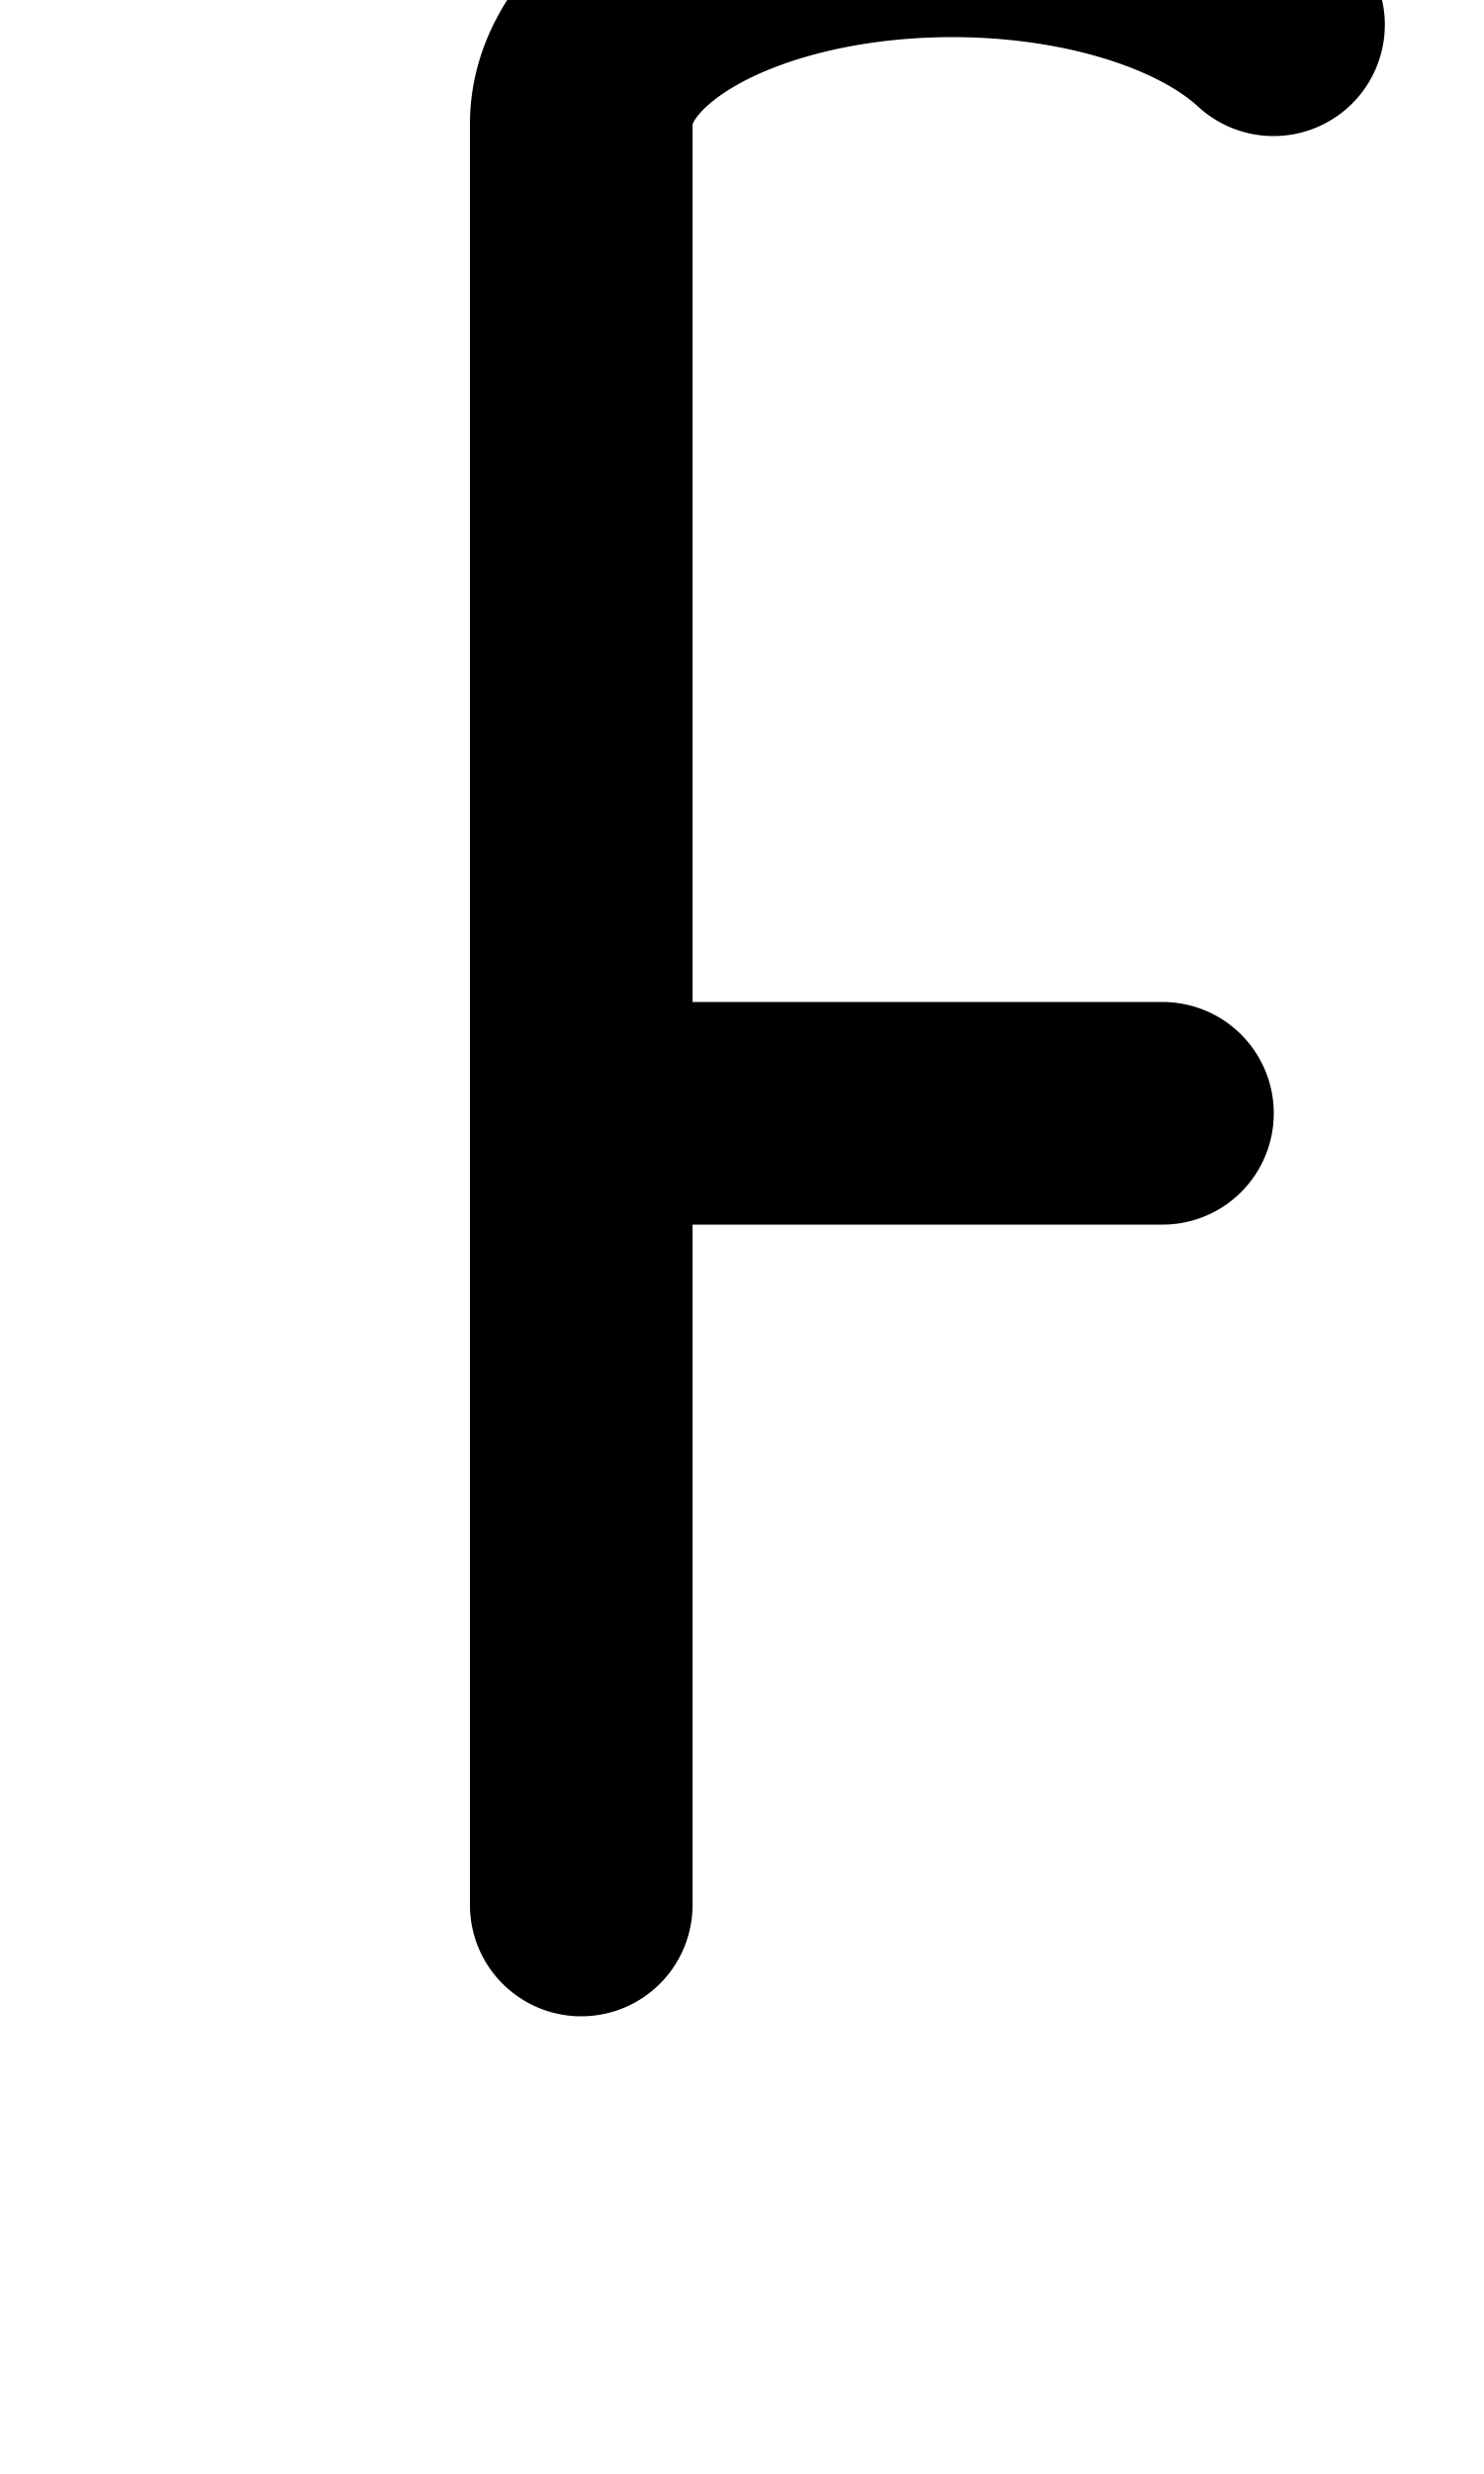
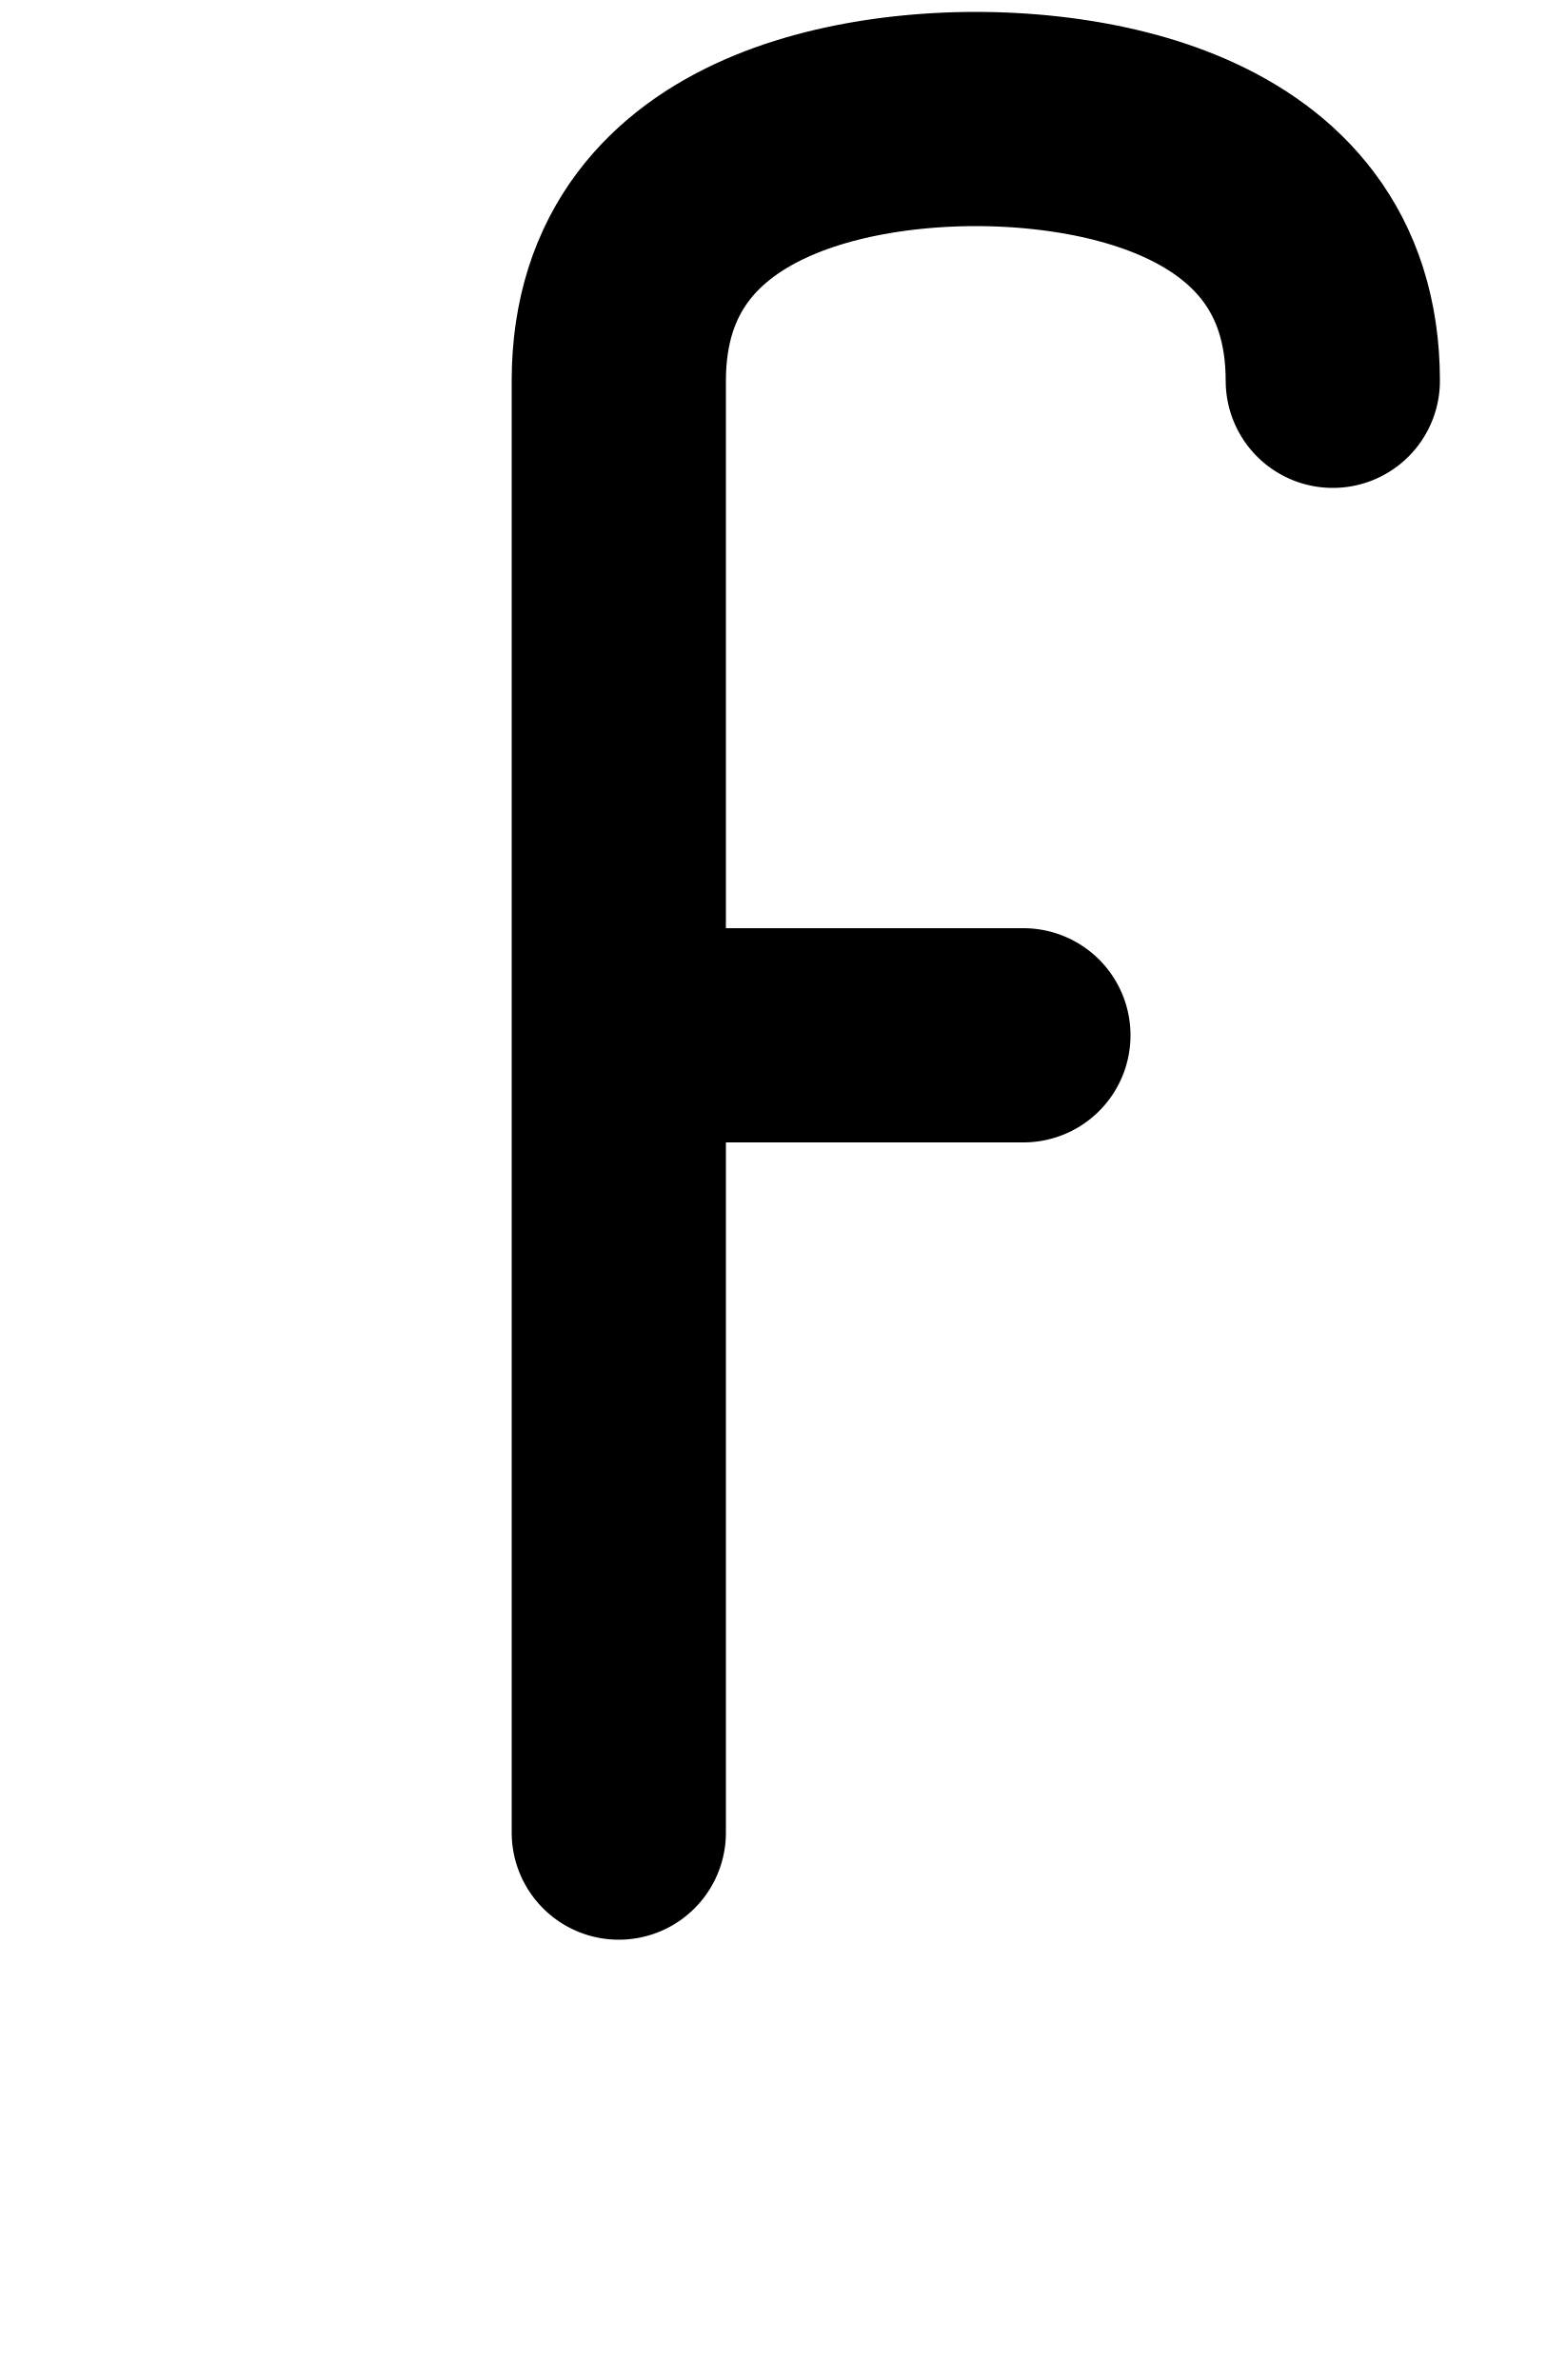
- <svg xmlns="http://www.w3.org/2000/svg" viewBox="0 0 600.000 1000" width="600.000" height="1000">
-   <path d="M 280.001 50.258 L 280.020 50.203 L 280.053 50.109 L 280.100 49.991 L 280.161 49.846 L 280.240 49.674 L 280.337 49.475 L 280.455 49.248 L 280.596 48.995 L 280.761 48.714 L 280.953 48.407 L 281.172 48.074 L 281.421 47.715 L 281.700 47.332 L 282.011 46.925 L 282.355 46.495 L 282.733 46.044 L 283.146 45.571 L 283.594 45.080 L 284.079 44.570 L 284.600 44.043 L 285.160 43.500 L 285.757 42.942 L 286.392 42.371 L 287.065 41.787 L 287.777 41.192 L 288.527 40.588 L 289.316 39.974 L 290.143 39.353 L 291.008 38.725 L 291.912 38.091 L 292.853 37.454 L 293.832 36.812 L 294.848 36.169 L 295.902 35.523 L 296.991 34.877 L 298.117 34.232 L 299.278 33.587 L 300.475 32.945 L 301.706 32.306 L 302.971 31.670 L 304.270 31.038 L 305.601 30.412 L 306.965 29.791 L 308.361 29.177 L 309.787 28.570 L 311.244 27.971 L 312.731 27.380 L 314.247 26.797 L 315.792 26.225 L 317.364 25.662 L 318.964 25.109 L 320.589 24.568 L 322.241 24.038 L 323.917 23.520 L 325.618 23.014 L 327.342 22.521 L 329.089 22.041 L 330.858 21.574 L 332.648 21.121 L 334.459 20.682 L 336.290 20.258 L 338.140 19.848 L 340.008 19.454 L 341.894 19.074 L 343.796 18.711 L 345.714 18.363 L 347.648 18.031 L 349.596 17.716 L 351.558 17.417 L 353.533 17.135 L 355.519 16.869 L 357.518 16.621 L 359.526 16.390 L 361.545 16.176 L 363.572 15.980 L 365.608 15.802 L 367.651 15.641 L 369.701 15.498 L 371.757 15.373 L 373.818 15.266 L 375.883 15.177 L 377.952 15.106 L 380.023 15.053 L 382.096 15.018 L 384.170 15.002 L 386.245 15.004 L 388.319 15.024 L 390.392 15.062 L 392.462 15.118 L 394.530 15.193 L 396.595 15.286 L 398.654 15.396 L 400.709 15.525 L 402.758 15.672 L 404.800 15.836 L 406.834 16.018 L 408.860 16.218 L 410.876 16.435 L 412.883 16.669 L 414.879 16.921 L 416.863 17.190 L 418.836 17.475 L 420.795 17.778 L 422.740 18.096 L 424.671 18.431 L 426.586 18.782 L 428.485 19.149 L 430.367 19.531 L 432.232 19.929 L 434.078 20.341 L 435.904 20.769 L 437.711 21.210 L 439.497 21.666 L 441.262 22.136 L 443.005 22.618 L 444.724 23.114 L 446.420 23.623 L 448.092 24.143 L 449.738 24.675 L 451.358 25.219 L 452.953 25.774 L 454.519 26.338 L 456.058 26.913 L 457.569 27.497 L 459.050 28.090 L 460.501 28.691 L 461.921 29.299 L 463.310 29.915 L 464.668 30.537 L 465.993 31.164 L 467.285 31.797 L 468.543 32.433 L 469.767 33.073 L 470.957 33.716 L 472.111 34.361 L 473.230 35.007 L 474.312 35.652 L 475.358 36.297 L 476.367 36.941 L 477.338 37.582 L 478.272 38.219 L 479.168 38.851 L 480.026 39.478 L 480.845 40.097 L 481.626 40.709 L 482.369 41.312 L 483.073 41.905 L 483.739 42.486 L 484.682 43.341 L 485.509 44.073 L 486.354 44.784 L 487.217 45.474 L 488.095 46.143 L 488.990 46.790 L 489.901 47.415 L 490.827 48.017 L 491.767 48.597 L 492.721 49.153 L 493.689 49.685 L 494.669 50.194 L 495.662 50.678 L 496.666 51.138 L 497.681 51.574 L 498.706 51.984 L 499.742 52.369 L 500.786 52.728 L 501.839 53.062 L 502.899 53.369 L 503.967 53.651 L 505.042 53.906 L 506.122 54.135 L 507.208 54.337 L 508.299 54.513 L 509.393 54.661 L 510.491 54.783 L 511.591 54.878 L 512.693 54.946 L 513.797 54.986 L 514.901 55.000 L 516.006 54.987 L 517.109 54.946 L 518.212 54.878 L 519.312 54.784 L 520.410 54.662 L 521.504 54.513 L 522.595 54.338 L 523.681 54.136 L 524.761 53.907 L 525.836 53.652 L 526.904 53.371 L 527.964 53.063 L 529.017 52.730 L 530.062 52.370 L 531.097 51.986 L 532.122 51.575 L 533.137 51.140 L 534.142 50.681 L 535.134 50.196 L 536.115 49.688 L 537.082 49.155 L 538.036 48.599 L 538.977 48.020 L 539.902 47.417 L 540.813 46.793 L 541.708 46.146 L 542.587 45.477 L 543.450 44.787 L 544.295 44.076 L 545.122 43.344 L 545.931 42.593 L 546.722 41.821 L 547.493 41.031 L 548.245 40.222 L 548.977 39.395 L 549.688 38.550 L 550.378 37.687 L 551.047 36.808 L 551.694 35.913 L 552.319 35.003 L 552.921 34.077 L 553.500 33.137 L 554.057 32.182 L 554.589 31.215 L 555.098 30.235 L 555.582 29.242 L 556.042 28.238 L 556.477 27.223 L 556.888 26.198 L 557.272 25.162 L 557.632 24.118 L 557.965 23.065 L 558.273 22.004 L 558.555 20.936 L 558.810 19.862 L 559.039 18.781 L 559.241 17.696 L 559.416 16.605 L 559.565 15.511 L 559.687 14.413 L 559.782 13.313 L 559.849 12.210 L 559.890 11.107 L 559.904 10.002 L 559.890 8.898 L 559.850 7.794 L 559.782 6.692 L 559.687 5.592 L 559.566 4.494 L 559.417 3.399 L 559.242 2.309 L 559.040 1.223 L 558.811 0.143 L 558.556 -0.932 L 558.274 -2.000 L 557.967 -3.061 L 557.633 -4.113 L 557.274 -5.158 L 556.889 -6.193 L 556.479 -7.219 L 556.044 -8.234 L 555.584 -9.238 L 555.100 -10.230 L 554.591 -11.211 L 554.059 -12.178 L 553.503 -13.133 L 552.923 -14.073 L 552.321 -14.999 L 551.697 -15.909 L 551.050 -16.805 L 550.381 -17.684 L 549.691 -18.546 L 548.980 -19.391 L 548.248 -20.218 L 547.497 -21.028 L 546.725 -21.818 L 545.935 -22.589 L 545.126 -23.341 L 543.873 -24.476 L 543.250 -25.031 L 541.963 -26.155 L 541.343 -26.687 L 540.021 -27.799 L 539.405 -28.308 L 538.049 -29.409 L 537.438 -29.896 L 536.049 -30.985 L 535.442 -31.452 L 534.019 -32.528 L 533.418 -32.975 L 531.962 -34.039 L 531.366 -34.467 L 529.877 -35.518 L 529.287 -35.927 L 527.766 -36.965 L 527.181 -37.357 L 525.628 -38.381 L 525.050 -38.756 L 523.465 -39.767 L 522.893 -40.126 L 521.278 -41.122 L 520.711 -41.466 L 519.065 -42.448 L 518.505 -42.777 L 516.829 -43.744 L 516.274 -44.059 L 514.569 -45.012 L 514.020 -45.313 L 512.285 -46.251 L 511.743 -46.539 L 509.979 -47.461 L 509.443 -47.737 L 507.651 -48.644 L 507.121 -48.908 L 505.301 -49.798 L 504.777 -50.051 L 502.930 -50.925 L 502.411 -51.167 L 500.538 -52.025 L 500.024 -52.257 L 498.125 -53.098 L 497.617 -53.320 L 495.691 -54.144 L 495.189 -54.356 L 493.238 -55.164 L 492.741 -55.366 L 490.766 -56.157 L 490.274 -56.350 L 488.275 -57.124 L 487.788 -57.309 L 485.765 -58.064 L 485.283 -58.241 L 483.237 -58.978 L 482.760 -59.147 L 480.692 -59.867 L 480.219 -60.028 L 478.129 -60.730 L 477.661 -60.884 L 475.549 -61.567 L 475.086 -61.714 L 472.953 -62.378 L 472.494 -62.518 L 470.341 -63.164 L 469.886 -63.297 L 467.713 -63.924 L 467.262 -64.051 L 465.070 -64.659 L 464.623 -64.780 L 462.413 -65.368 L 461.969 -65.484 L 459.741 -66.052 L 459.301 -66.162 L 457.056 -66.711 L 456.620 -66.815 L 454.358 -67.344 L 453.924 -67.443 L 451.647 -67.952 L 451.216 -68.046 L 448.923 -68.535 L 448.496 -68.624 L 446.188 -69.093 L 445.763 -69.177 L 443.441 -69.626 L 443.019 -69.705 L 440.683 -70.133 L 440.264 -70.208 L 437.916 -70.615 L 437.499 -70.686 L 435.138 -71.072 L 434.723 -71.138 L 432.351 -71.504 L 431.939 -71.566 L 429.555 -71.911 L 429.145 -71.968 L 426.751 -72.293 L 426.342 -72.346 L 423.939 -72.649 L 423.532 -72.698 L 421.120 -72.980 L 420.715 -73.026 L 418.294 -73.287 L 417.890 -73.328 L 415.462 -73.568 L 415.060 -73.605 L 412.624 -73.823 L 412.223 -73.858 L 409.781 -74.054 L 409.381 -74.085 L 406.933 -74.260 L 406.535 -74.286 L 404.082 -74.440 L 403.684 -74.463 L 401.227 -74.595 L 400.829 -74.615 L 398.368 -74.725 L 397.972 -74.741 L 395.508 -74.830 L 395.112 -74.843 L 392.645 -74.910 L 392.250 -74.919 L 389.781 -74.965 L 389.386 -74.970 L 386.917 -74.994 L 386.521 -74.996 L 384.052 -74.998 L 383.656 -74.997 L 381.187 -74.977 L 380.792 -74.972 L 378.323 -74.931 L 377.928 -74.923 L 375.461 -74.860 L 375.065 -74.848 L 372.600 -74.764 L 372.204 -74.748 L 369.742 -74.642 L 369.345 -74.623 L 366.887 -74.496 L 366.489 -74.473 L 364.035 -74.324 L 363.637 -74.298 L 361.188 -74.127 L 360.788 -74.097 L 358.345 -73.905 L 357.944 -73.872 L 355.507 -73.658 L 355.105 -73.621 L 352.675 -73.386 L 352.272 -73.345 L 349.850 -73.088 L 349.445 -73.044 L 347.031 -72.766 L 346.624 -72.717 L 344.219 -72.419 L 343.811 -72.366 L 341.415 -72.046 L 341.005 -71.989 L 338.620 -71.648 L 338.208 -71.588 L 335.833 -71.226 L 335.419 -71.161 L 333.056 -70.778 L 332.639 -70.709 L 330.288 -70.305 L 329.869 -70.231 L 327.531 -69.808 L 327.110 -69.729 L 324.785 -69.285 L 324.361 -69.202 L 322.050 -68.737 L 321.623 -68.649 L 319.327 -68.164 L 318.897 -68.071 L 316.616 -67.566 L 316.183 -67.468 L 313.918 -66.943 L 313.482 -66.839 L 311.234 -66.295 L 310.794 -66.186 L 308.563 -65.621 L 308.120 -65.507 L 305.906 -64.923 L 305.460 -64.803 L 303.265 -64.199 L 302.814 -64.073 L 300.638 -63.450 L 300.184 -63.318 L 298.027 -62.676 L 297.568 -62.537 L 295.432 -61.877 L 294.969 -61.731 L 292.853 -61.052 L 292.386 -60.899 L 290.291 -60.201 L 289.820 -60.042 L 287.747 -59.326 L 287.271 -59.158 L 285.220 -58.424 L 284.739 -58.249 L 282.711 -57.497 L 282.226 -57.314 L 280.221 -56.544 L 279.731 -56.352 L 277.750 -55.565 L 277.255 -55.365 L 275.299 -54.560 L 274.798 -54.350 L 272.867 -53.529 L 272.361 -53.310 L 270.456 -52.471 L 269.943 -52.242 L 268.065 -51.387 L 267.547 -51.148 L 265.695 -50.276 L 265.171 -50.026 L 263.346 -49.138 L 262.817 -48.877 L 261.020 -47.973 L 260.484 -47.700 L 258.715 -46.781 L 258.174 -46.495 L 256.433 -45.561 L 255.886 -45.262 L 254.175 -44.312 L 253.622 -44.000 L 251.940 -43.036 L 251.380 -42.710 L 249.728 -41.730 L 249.163 -41.390 L 247.541 -40.396 L 246.970 -40.040 L 245.379 -39.033 L 244.802 -38.661 L 243.243 -37.639 L 242.660 -37.251 L 241.132 -36.216 L 240.543 -35.810 L 239.048 -34.761 L 238.453 -34.337 L 236.990 -33.276 L 236.390 -32.833 L 234.960 -31.759 L 234.355 -31.296 L 232.959 -30.210 L 232.348 -29.727 L 230.986 -28.628 L 230.371 -28.124 L 229.042 -27.014 L 228.423 -26.487 L 227.129 -25.365 L 226.506 -24.815 L 225.247 -23.682 L 224.621 -23.108 L 223.397 -21.964 L 222.768 -21.365 L 221.579 -20.211 L 220.949 -19.586 L 219.796 -18.421 L 219.164 -17.770 L 218.047 -16.595 L 217.415 -15.917 L 216.335 -14.732 L 215.703 -14.025 L 214.659 -12.831 L 214.029 -12.095 L 213.023 -10.892 L 212.395 -10.126 L 211.426 -8.914 L 210.802 -8.117 L 209.870 -6.897 L 209.252 -6.068 L 208.358 -4.841 L 207.747 -3.980 L 206.890 -2.744 L 206.287 -1.851 L 205.469 -0.608 L 204.876 0.318 L 204.097 1.568 L 203.515 2.527 L 202.774 3.783 L 202.206 4.776 L 201.504 6.039 L 200.951 7.065 L 200.288 8.334 L 199.753 9.393 L 199.129 10.667 L 198.613 11.759 L 198.029 13.039 L 197.535 14.163 L 196.990 15.448 L 196.519 16.603 L 196.015 17.893 L 195.570 19.078 L 195.105 20.372 L 194.688 21.587 L 194.263 22.884 L 193.876 24.127 L 193.491 25.428 L 193.136 26.696 L 192.792 28.000 L 192.471 29.292 L 192.167 30.600 L 191.881 31.913 L 191.618 33.223 L 191.370 34.556 L 191.146 35.868 L 190.938 37.218 L 190.755 38.532 L 190.586 39.895 L 190.444 41.210 L 190.317 42.585 L 190.215 43.901 L 190.130 45.284 L 190.069 46.601 L 190.026 47.988 L 190.005 49.305 L 190.000 50.000 L 190.000 450.000 L 190.000 770.000 L 190.014 771.104 L 190.054 772.208 L 190.122 773.310 L 190.217 774.411 L 190.338 775.508 L 190.487 776.603 L 190.663 777.693 L 190.865 778.779 L 191.093 779.860 L 191.349 780.934 L 191.630 782.002 L 191.938 783.063 L 192.271 784.116 L 192.631 785.160 L 193.015 786.195 L 193.425 787.221 L 193.861 788.236 L 194.320 789.240 L 194.805 790.233 L 195.314 791.213 L 195.846 792.180 L 196.402 793.135 L 196.982 794.075 L 197.584 795.001 L 198.209 795.911 L 198.856 796.806 L 199.524 797.685 L 200.215 798.548 L 200.926 799.393 L 201.657 800.220 L 202.409 801.029 L 203.180 801.820 L 203.971 802.591 L 204.780 803.343 L 205.607 804.074 L 206.452 804.785 L 207.315 805.476 L 208.194 806.144 L 209.089 806.791 L 209.999 807.416 L 210.925 808.018 L 211.865 808.598 L 212.820 809.154 L 213.787 809.686 L 214.767 810.195 L 215.760 810.680 L 216.764 811.139 L 217.779 811.575 L 218.805 811.985 L 219.840 812.369 L 220.884 812.729 L 221.937 813.062 L 222.998 813.370 L 224.066 813.651 L 225.140 813.907 L 226.221 814.135 L 227.307 814.337 L 228.397 814.513 L 229.492 814.662 L 230.589 814.783 L 231.690 814.878 L 232.792 814.946 L 233.896 814.986 L 235.000 815.000 L 236.104 814.986 L 237.208 814.946 L 238.310 814.878 L 239.411 814.783 L 240.508 814.662 L 241.603 814.513 L 242.693 814.337 L 243.779 814.135 L 244.860 813.907 L 245.934 813.651 L 247.002 813.370 L 248.063 813.062 L 249.116 812.729 L 250.160 812.369 L 251.195 811.985 L 252.221 811.575 L 253.236 811.139 L 254.240 810.680 L 255.233 810.195 L 256.213 809.686 L 257.180 809.154 L 258.135 808.598 L 259.075 808.018 L 260.001 807.416 L 260.911 806.791 L 261.806 806.144 L 262.685 805.476 L 263.548 804.785 L 264.393 804.074 L 265.220 803.343 L 266.029 802.591 L 266.820 801.820 L 267.591 801.029 L 268.343 800.220 L 269.074 799.393 L 269.785 798.548 L 270.476 797.685 L 271.144 796.806 L 271.791 795.911 L 272.416 795.001 L 273.018 794.075 L 273.598 793.135 L 274.154 792.180 L 274.686 791.213 L 275.195 790.233 L 275.680 789.240 L 276.139 788.236 L 276.575 787.221 L 276.985 786.195 L 277.369 785.160 L 277.729 784.116 L 278.062 783.063 L 278.370 782.002 L 278.651 780.934 L 278.907 779.860 L 279.135 778.779 L 279.337 777.693 L 279.513 776.603 L 279.662 775.508 L 279.783 774.411 L 279.878 773.310 L 279.946 772.208 L 279.986 771.104 L 280.000 770.000 L 280.000 495.000 L 470.000 495.000 L 471.104 494.986 L 472.208 494.946 L 473.310 494.878 L 474.411 494.783 L 475.508 494.662 L 476.603 494.513 L 477.693 494.337 L 478.779 494.135 L 479.860 493.907 L 480.934 493.651 L 482.002 493.370 L 483.063 493.062 L 484.116 492.729 L 485.160 492.369 L 486.195 491.985 L 487.221 491.575 L 488.236 491.139 L 489.240 490.680 L 490.233 490.195 L 491.213 489.686 L 492.180 489.154 L 493.135 488.598 L 494.075 488.018 L 495.001 487.416 L 495.911 486.791 L 496.806 486.144 L 497.685 485.476 L 498.548 484.785 L 499.393 484.074 L 500.220 483.343 L 501.029 482.591 L 501.820 481.820 L 502.591 481.029 L 503.343 480.220 L 504.074 479.393 L 504.785 478.548 L 505.476 477.685 L 506.144 476.806 L 506.791 475.911 L 507.416 475.001 L 508.018 474.075 L 508.598 473.135 L 509.154 472.180 L 509.686 471.213 L 510.195 470.233 L 510.680 469.240 L 511.139 468.236 L 511.575 467.221 L 511.985 466.195 L 512.369 465.160 L 512.729 464.116 L 513.062 463.063 L 513.370 462.002 L 513.651 460.934 L 513.907 459.860 L 514.135 458.779 L 514.337 457.693 L 514.513 456.603 L 514.662 455.508 L 514.783 454.411 L 514.878 453.310 L 514.946 452.208 L 514.986 451.104 L 515.000 450.000 L 514.986 448.896 L 514.946 447.792 L 514.878 446.690 L 514.783 445.589 L 514.662 444.492 L 514.513 443.397 L 514.337 442.307 L 514.135 441.221 L 513.907 440.140 L 513.651 439.066 L 513.370 437.998 L 513.062 436.937 L 512.729 435.884 L 512.369 434.840 L 511.985 433.805 L 511.575 432.779 L 511.139 431.764 L 510.680 430.760 L 510.195 429.767 L 509.686 428.787 L 509.154 427.820 L 508.598 426.865 L 508.018 425.925 L 507.416 424.999 L 506.791 424.089 L 506.144 423.194 L 505.476 422.315 L 504.785 421.452 L 504.074 420.607 L 503.343 419.780 L 502.591 418.971 L 501.820 418.180 L 501.029 417.409 L 500.220 416.657 L 499.393 415.926 L 498.548 415.215 L 497.685 414.524 L 496.806 413.856 L 495.911 413.209 L 495.001 412.584 L 494.075 411.982 L 493.135 411.402 L 492.180 410.846 L 491.213 410.314 L 490.233 409.805 L 489.240 409.320 L 488.236 408.861 L 487.221 408.425 L 486.195 408.015 L 485.160 407.631 L 484.116 407.271 L 483.063 406.938 L 482.002 406.630 L 480.934 406.349 L 479.860 406.093 L 478.779 405.865 L 477.693 405.663 L 476.603 405.487 L 475.508 405.338 L 474.411 405.217 L 473.310 405.122 L 472.208 405.054 L 471.104 405.014 L 470.000 405.000 L 280.000 405.000 L 280.000 50.347 L 280.001 50.258 Z" fill="black" fill-rule="evenodd" />
+ <svg xmlns="http://www.w3.org/2000/svg" viewBox="0 0 650.000 1000" width="650.000" height="1000">
+   <path d="M 305.061 156.907 L 305.217 153.985 L 305.466 151.233 L 305.800 148.644 L 306.210 146.208 L 306.691 143.918 L 307.234 141.761 L 307.836 139.729 L 308.491 137.810 L 309.198 135.992 L 309.955 134.264 L 310.761 132.616 L 311.617 131.038 L 312.525 129.518 L 313.487 128.049 L 314.507 126.624 L 315.587 125.235 L 316.732 123.877 L 317.944 122.546 L 319.228 121.240 L 320.587 119.956 L 322.022 118.694 L 323.537 117.452 L 325.132 116.232 L 326.808 115.034 L 328.565 113.859 L 330.402 112.709 L 332.318 111.587 L 334.312 110.492 L 336.381 109.428 L 338.522 108.396 L 340.733 107.398 L 343.008 106.435 L 345.346 105.509 L 347.741 104.621 L 350.190 103.771 L 352.687 102.962 L 355.229 102.193 L 357.809 101.464 L 360.425 100.777 L 363.070 100.132 L 365.740 99.527 L 368.430 98.964 L 371.134 98.442 L 373.848 97.961 L 376.566 97.519 L 379.284 97.117 L 381.996 96.753 L 384.698 96.427 L 387.384 96.138 L 390.049 95.885 L 392.688 95.666 L 395.296 95.481 L 397.868 95.328 L 400.398 95.206 L 402.882 95.114 L 405.314 95.050 L 407.689 95.013 L 410.000 95.001 L 412.311 95.013 L 414.686 95.050 L 417.118 95.114 L 419.602 95.206 L 422.132 95.328 L 424.704 95.481 L 427.312 95.666 L 429.951 95.885 L 432.616 96.138 L 435.302 96.427 L 438.004 96.753 L 440.716 97.117 L 443.434 97.519 L 446.152 97.961 L 448.866 98.442 L 451.570 98.964 L 454.260 99.527 L 456.930 100.132 L 459.575 100.777 L 462.191 101.464 L 464.771 102.193 L 467.313 102.962 L 469.810 103.771 L 472.259 104.621 L 474.654 105.509 L 476.992 106.435 L 479.267 107.398 L 481.478 108.396 L 483.619 109.428 L 485.688 110.492 L 487.682 111.587 L 489.598 112.709 L 491.435 113.859 L 493.192 115.034 L 494.868 116.232 L 496.463 117.452 L 497.978 118.694 L 499.413 119.956 L 500.772 121.240 L 502.056 122.546 L 503.268 123.877 L 504.413 125.235 L 505.493 126.624 L 506.513 128.049 L 507.475 129.518 L 508.383 131.038 L 509.239 132.616 L 510.045 134.264 L 510.802 135.992 L 511.509 137.810 L 512.164 139.729 L 512.766 141.761 L 513.309 143.918 L 513.790 146.208 L 514.200 148.644 L 514.534 151.233 L 514.783 153.985 L 514.939 156.907 L 515.007 160.788 L 515.040 161.892 L 515.100 162.994 L 515.187 164.095 L 515.301 165.194 L 515.442 166.289 L 515.609 167.381 L 515.804 168.468 L 516.025 169.550 L 516.273 170.626 L 516.547 171.696 L 516.847 172.759 L 517.173 173.814 L 517.525 174.861 L 517.902 175.899 L 518.305 176.928 L 518.733 177.946 L 519.186 178.953 L 519.663 179.949 L 520.165 180.933 L 520.691 181.904 L 521.240 182.862 L 521.813 183.807 L 522.409 184.737 L 523.027 185.652 L 523.668 186.551 L 524.330 187.435 L 525.014 188.302 L 525.719 189.152 L 526.445 189.985 L 527.191 190.799 L 527.957 191.595 L 528.742 192.372 L 529.546 193.129 L 530.368 193.867 L 531.208 194.584 L 532.065 195.280 L 532.940 195.955 L 533.830 196.608 L 534.737 197.239 L 535.658 197.848 L 536.594 198.434 L 537.544 198.997 L 538.508 199.536 L 539.485 200.052 L 540.474 200.543 L 541.475 201.010 L 542.487 201.452 L 543.510 201.870 L 544.542 202.262 L 545.584 202.628 L 546.634 202.969 L 547.693 203.284 L 548.759 203.573 L 549.832 203.836 L 550.910 204.072 L 551.995 204.282 L 553.084 204.465 L 554.177 204.622 L 555.274 204.751 L 556.374 204.854 L 557.476 204.929 L 558.579 204.978 L 559.683 204.999 L 560.788 204.993 L 561.892 204.960 L 562.994 204.900 L 564.095 204.813 L 565.194 204.699 L 566.289 204.558 L 567.381 204.391 L 568.468 204.196 L 569.550 203.975 L 570.626 203.727 L 571.696 203.453 L 572.759 203.153 L 573.814 202.827 L 574.861 202.475 L 575.899 202.098 L 576.928 201.695 L 577.946 201.267 L 578.953 200.814 L 579.949 200.337 L 580.933 199.835 L 581.904 199.309 L 582.862 198.760 L 583.807 198.187 L 584.737 197.591 L 585.652 196.973 L 586.551 196.332 L 587.435 195.670 L 588.302 194.986 L 589.152 194.281 L 589.985 193.555 L 590.799 192.809 L 591.595 192.043 L 592.372 191.258 L 593.129 190.454 L 593.867 189.632 L 594.584 188.792 L 595.280 187.935 L 595.955 187.060 L 596.608 186.170 L 597.239 185.263 L 597.848 184.342 L 598.434 183.406 L 598.997 182.456 L 599.536 181.492 L 600.052 180.515 L 600.543 179.526 L 601.010 178.525 L 601.452 177.513 L 601.870 176.490 L 602.262 175.458 L 602.628 174.416 L 602.969 173.366 L 603.284 172.307 L 603.573 171.241 L 603.836 170.168 L 604.072 169.090 L 604.282 168.005 L 604.465 166.916 L 604.622 165.823 L 604.751 164.726 L 604.854 163.626 L 604.929 162.524 L 604.978 161.421 L 604.999 160.317 L 604.993 159.212 L 604.911 154.524 L 604.854 152.911 L 604.610 148.354 L 604.558 147.525 L 604.491 146.697 L 604.090 142.269 L 604.005 141.421 L 603.904 140.574 L 603.350 136.274 L 603.230 135.409 L 603.093 134.547 L 602.390 130.372 L 602.233 129.495 L 602.059 128.621 L 601.210 124.570 L 601.015 123.684 L 600.802 122.802 L 599.812 118.873 L 599.578 117.983 L 599.326 117.098 L 598.198 113.289 L 597.924 112.398 L 597.632 111.514 L 596.372 107.824 L 596.059 106.938 L 595.727 106.059 L 594.338 102.486 L 593.986 101.610 L 593.616 100.742 L 592.101 97.283 L 591.713 96.422 L 591.307 95.568 L 589.670 92.223 L 589.247 91.380 L 588.806 90.546 L 587.053 87.313 L 586.597 86.493 L 586.124 85.682 L 584.258 82.558 L 583.773 81.765 L 583.271 80.982 L 581.296 77.966 L 580.784 77.203 L 580.258 76.450 L 578.177 73.540 L 577.644 72.810 L 577.095 72.090 L 574.914 69.285 L 574.362 68.589 L 573.796 67.904 L 571.518 65.201 L 570.950 64.542 L 570.371 63.893 L 567.999 61.292 L 567.421 60.669 L 566.831 60.058 L 564.371 57.555 L 563.190 56.397 L 560.645 53.992 L 559.456 52.908 L 556.830 50.599 L 555.641 49.588 L 552.938 47.373 L 551.754 46.435 L 548.979 44.311 L 547.804 43.442 L 544.961 41.409 L 543.801 40.607 L 540.892 38.663 L 539.750 37.924 L 536.781 36.066 L 535.660 35.387 L 532.635 33.615 L 531.538 32.992 L 528.459 31.303 L 527.388 30.734 L 524.261 29.125 L 523.217 28.606 L 520.046 27.077 L 519.030 26.603 L 515.818 25.153 L 514.831 24.721 L 511.583 23.347 L 510.625 22.955 L 507.344 21.655 L 506.416 21.299 L 503.107 20.071 L 502.207 19.749 L 498.874 18.592 L 498.003 18.300 L 494.649 17.213 L 493.807 16.949 L 490.437 15.929 L 489.622 15.690 L 486.239 14.736 L 485.451 14.521 L 482.061 13.631 L 481.298 13.437 L 477.903 12.609 L 477.166 12.435 L 473.771 11.667 L 473.058 11.512 L 469.667 10.802 L 468.977 10.663 L 465.593 10.010 L 464.925 9.886 L 461.554 9.288 L 460.907 9.178 L 457.551 8.633 L 456.924 8.535 L 453.589 8.042 L 452.980 7.956 L 449.669 7.512 L 449.079 7.437 L 445.795 7.041 L 445.222 6.975 L 441.970 6.625 L 441.413 6.569 L 438.197 6.263 L 437.654 6.215 L 434.479 5.952 L 433.950 5.911 L 430.819 5.689 L 430.302 5.655 L 427.220 5.472 L 426.714 5.444 L 423.684 5.298 L 423.189 5.277 L 420.215 5.167 L 419.729 5.152 L 416.815 5.075 L 416.337 5.065 L 413.487 5.020 L 413.016 5.015 L 410.235 5.001 L 409.765 5.001 L 406.984 5.015 L 406.513 5.020 L 403.663 5.065 L 403.185 5.075 L 400.271 5.152 L 399.785 5.167 L 396.811 5.277 L 396.316 5.298 L 393.286 5.444 L 392.780 5.472 L 389.698 5.655 L 389.181 5.689 L 386.050 5.911 L 385.521 5.952 L 382.346 6.215 L 381.803 6.263 L 378.587 6.569 L 378.030 6.625 L 374.778 6.975 L 374.205 7.041 L 370.921 7.437 L 370.331 7.512 L 367.020 7.956 L 366.411 8.042 L 363.076 8.535 L 362.449 8.633 L 359.093 9.178 L 358.446 9.288 L 355.075 9.886 L 354.407 10.010 L 351.023 10.663 L 350.333 10.802 L 346.942 11.512 L 346.229 11.667 L 342.834 12.435 L 342.097 12.609 L 338.702 13.437 L 337.939 13.631 L 334.549 14.521 L 333.761 14.736 L 330.378 15.690 L 329.563 15.929 L 326.193 16.949 L 325.351 17.213 L 321.997 18.300 L 321.126 18.592 L 317.793 19.749 L 316.893 20.071 L 313.584 21.299 L 312.656 21.655 L 309.375 22.955 L 308.417 23.347 L 305.169 24.721 L 304.182 25.153 L 300.970 26.603 L 299.954 27.077 L 296.783 28.606 L 295.739 29.125 L 292.612 30.734 L 291.541 31.303 L 288.462 32.992 L 287.365 33.615 L 284.340 35.387 L 283.219 36.066 L 280.250 37.924 L 279.108 38.663 L 276.199 40.607 L 275.039 41.409 L 272.196 43.442 L 271.021 44.311 L 268.246 46.435 L 267.062 47.373 L 264.359 49.588 L 263.170 50.599 L 260.544 52.908 L 259.355 53.992 L 256.810 56.397 L 255.629 57.555 L 253.169 60.058 L 252.579 60.669 L 252.001 61.292 L 249.629 63.893 L 249.050 64.542 L 248.482 65.201 L 246.204 67.904 L 245.638 68.589 L 245.086 69.285 L 242.905 72.090 L 242.356 72.810 L 241.823 73.540 L 239.742 76.450 L 239.216 77.203 L 238.704 77.966 L 236.729 80.982 L 236.227 81.765 L 235.742 82.558 L 233.876 85.682 L 233.403 86.493 L 232.947 87.313 L 231.194 90.546 L 230.753 91.380 L 230.330 92.223 L 228.693 95.568 L 228.287 96.422 L 227.899 97.283 L 226.384 100.742 L 226.014 101.610 L 225.662 102.486 L 224.273 106.059 L 223.941 106.938 L 223.628 107.824 L 222.368 111.514 L 222.076 112.398 L 221.802 113.289 L 220.674 117.098 L 220.422 117.983 L 220.188 118.873 L 219.198 122.802 L 218.985 123.684 L 218.790 124.570 L 217.941 128.621 L 217.767 129.495 L 217.610 130.372 L 216.907 134.547 L 216.770 135.409 L 216.650 136.274 L 216.096 140.574 L 215.995 141.421 L 215.910 142.269 L 215.509 146.697 L 215.442 147.525 L 215.390 148.354 L 215.146 152.911 L 215.089 154.524 L 215.007 159.212 L 215.000 160.000 L 215.000 435.000 L 215.000 770.000 L 215.014 771.104 L 215.054 772.208 L 215.122 773.310 L 215.217 774.411 L 215.338 775.508 L 215.487 776.603 L 215.663 777.693 L 215.865 778.779 L 216.093 779.860 L 216.349 780.934 L 216.630 782.002 L 216.938 783.063 L 217.271 784.116 L 217.631 785.160 L 218.015 786.195 L 218.425 787.221 L 218.861 788.236 L 219.320 789.240 L 219.805 790.233 L 220.314 791.213 L 220.846 792.180 L 221.402 793.135 L 221.982 794.075 L 222.584 795.001 L 223.209 795.911 L 223.856 796.806 L 224.524 797.685 L 225.215 798.548 L 225.926 799.393 L 226.657 800.220 L 227.409 801.029 L 228.180 801.820 L 228.971 802.591 L 229.780 803.343 L 230.607 804.074 L 231.452 804.785 L 232.315 805.476 L 233.194 806.144 L 234.089 806.791 L 234.999 807.416 L 235.925 808.018 L 236.865 808.598 L 237.820 809.154 L 238.787 809.686 L 239.767 810.195 L 240.760 810.680 L 241.764 811.139 L 242.779 811.575 L 243.805 811.985 L 244.840 812.369 L 245.884 812.729 L 246.937 813.062 L 247.998 813.370 L 249.066 813.651 L 250.140 813.907 L 251.221 814.135 L 252.307 814.337 L 253.397 814.513 L 254.492 814.662 L 255.589 814.783 L 256.690 814.878 L 257.792 814.946 L 258.896 814.986 L 260.000 815.000 L 261.104 814.986 L 262.208 814.946 L 263.310 814.878 L 264.411 814.783 L 265.508 814.662 L 266.603 814.513 L 267.693 814.337 L 268.779 814.135 L 269.860 813.907 L 270.934 813.651 L 272.002 813.370 L 273.063 813.062 L 274.116 812.729 L 275.160 812.369 L 276.195 811.985 L 277.221 811.575 L 278.236 811.139 L 279.240 810.680 L 280.233 810.195 L 281.213 809.686 L 282.180 809.154 L 283.135 808.598 L 284.075 808.018 L 285.001 807.416 L 285.911 806.791 L 286.806 806.144 L 287.685 805.476 L 288.548 804.785 L 289.393 804.074 L 290.220 803.343 L 291.029 802.591 L 291.820 801.820 L 292.591 801.029 L 293.343 800.220 L 294.074 799.393 L 294.785 798.548 L 295.476 797.685 L 296.144 796.806 L 296.791 795.911 L 297.416 795.001 L 298.018 794.075 L 298.598 793.135 L 299.154 792.180 L 299.686 791.213 L 300.195 790.233 L 300.680 789.240 L 301.139 788.236 L 301.575 787.221 L 301.985 786.195 L 302.369 785.160 L 302.729 784.116 L 303.062 783.063 L 303.370 782.002 L 303.651 780.934 L 303.907 779.860 L 304.135 778.779 L 304.337 777.693 L 304.513 776.603 L 304.662 775.508 L 304.783 774.411 L 304.878 773.310 L 304.946 772.208 L 304.986 771.104 L 305.000 770.000 L 305.000 480.000 L 430.000 480.000 L 431.104 479.986 L 432.208 479.946 L 433.310 479.878 L 434.411 479.783 L 435.508 479.662 L 436.603 479.513 L 437.693 479.337 L 438.779 479.135 L 439.860 478.907 L 440.934 478.651 L 442.002 478.370 L 443.063 478.062 L 444.116 477.729 L 445.160 477.369 L 446.195 476.985 L 447.221 476.575 L 448.236 476.139 L 449.240 475.680 L 450.233 475.195 L 451.213 474.686 L 452.180 474.154 L 453.135 473.598 L 454.075 473.018 L 455.001 472.416 L 455.911 471.791 L 456.806 471.144 L 457.685 470.476 L 458.548 469.785 L 459.393 469.074 L 460.220 468.343 L 461.029 467.591 L 461.820 466.820 L 462.591 466.029 L 463.343 465.220 L 464.074 464.393 L 464.785 463.548 L 465.476 462.685 L 466.144 461.806 L 466.791 460.911 L 467.416 460.001 L 468.018 459.075 L 468.598 458.135 L 469.154 457.180 L 469.686 456.213 L 470.195 455.233 L 470.680 454.240 L 471.139 453.236 L 471.575 452.221 L 471.985 451.195 L 472.369 450.160 L 472.729 449.116 L 473.062 448.063 L 473.370 447.002 L 473.651 445.934 L 473.907 444.860 L 474.135 443.779 L 474.337 442.693 L 474.513 441.603 L 474.662 440.508 L 474.783 439.411 L 474.878 438.310 L 474.946 437.208 L 474.986 436.104 L 475.000 435.000 L 474.986 433.896 L 474.946 432.792 L 474.878 431.690 L 474.783 430.589 L 474.662 429.492 L 474.513 428.397 L 474.337 427.307 L 474.135 426.221 L 473.907 425.140 L 473.651 424.066 L 473.370 422.998 L 473.062 421.937 L 472.729 420.884 L 472.369 419.840 L 471.985 418.805 L 471.575 417.779 L 471.139 416.764 L 470.680 415.760 L 470.195 414.767 L 469.686 413.787 L 469.154 412.820 L 468.598 411.865 L 468.018 410.925 L 467.416 409.999 L 466.791 409.089 L 466.144 408.194 L 465.476 407.315 L 464.785 406.452 L 464.074 405.607 L 463.343 404.780 L 462.591 403.971 L 461.820 403.180 L 461.029 402.409 L 460.220 401.657 L 459.393 400.926 L 458.548 400.215 L 457.685 399.524 L 456.806 398.856 L 455.911 398.209 L 455.001 397.584 L 454.075 396.982 L 453.135 396.402 L 452.180 395.846 L 451.213 395.314 L 450.233 394.805 L 449.240 394.320 L 448.236 393.861 L 447.221 393.425 L 446.195 393.015 L 445.160 392.631 L 444.116 392.271 L 443.063 391.938 L 442.002 391.630 L 440.934 391.349 L 439.860 391.093 L 438.779 390.865 L 437.693 390.663 L 436.603 390.487 L 435.508 390.338 L 434.411 390.217 L 433.310 390.122 L 432.208 390.054 L 431.104 390.014 L 430.000 390.000 L 305.000 390.000 L 305.000 160.394 L 305.061 156.907 Z" fill="black" fill-rule="evenodd" />
</svg>
